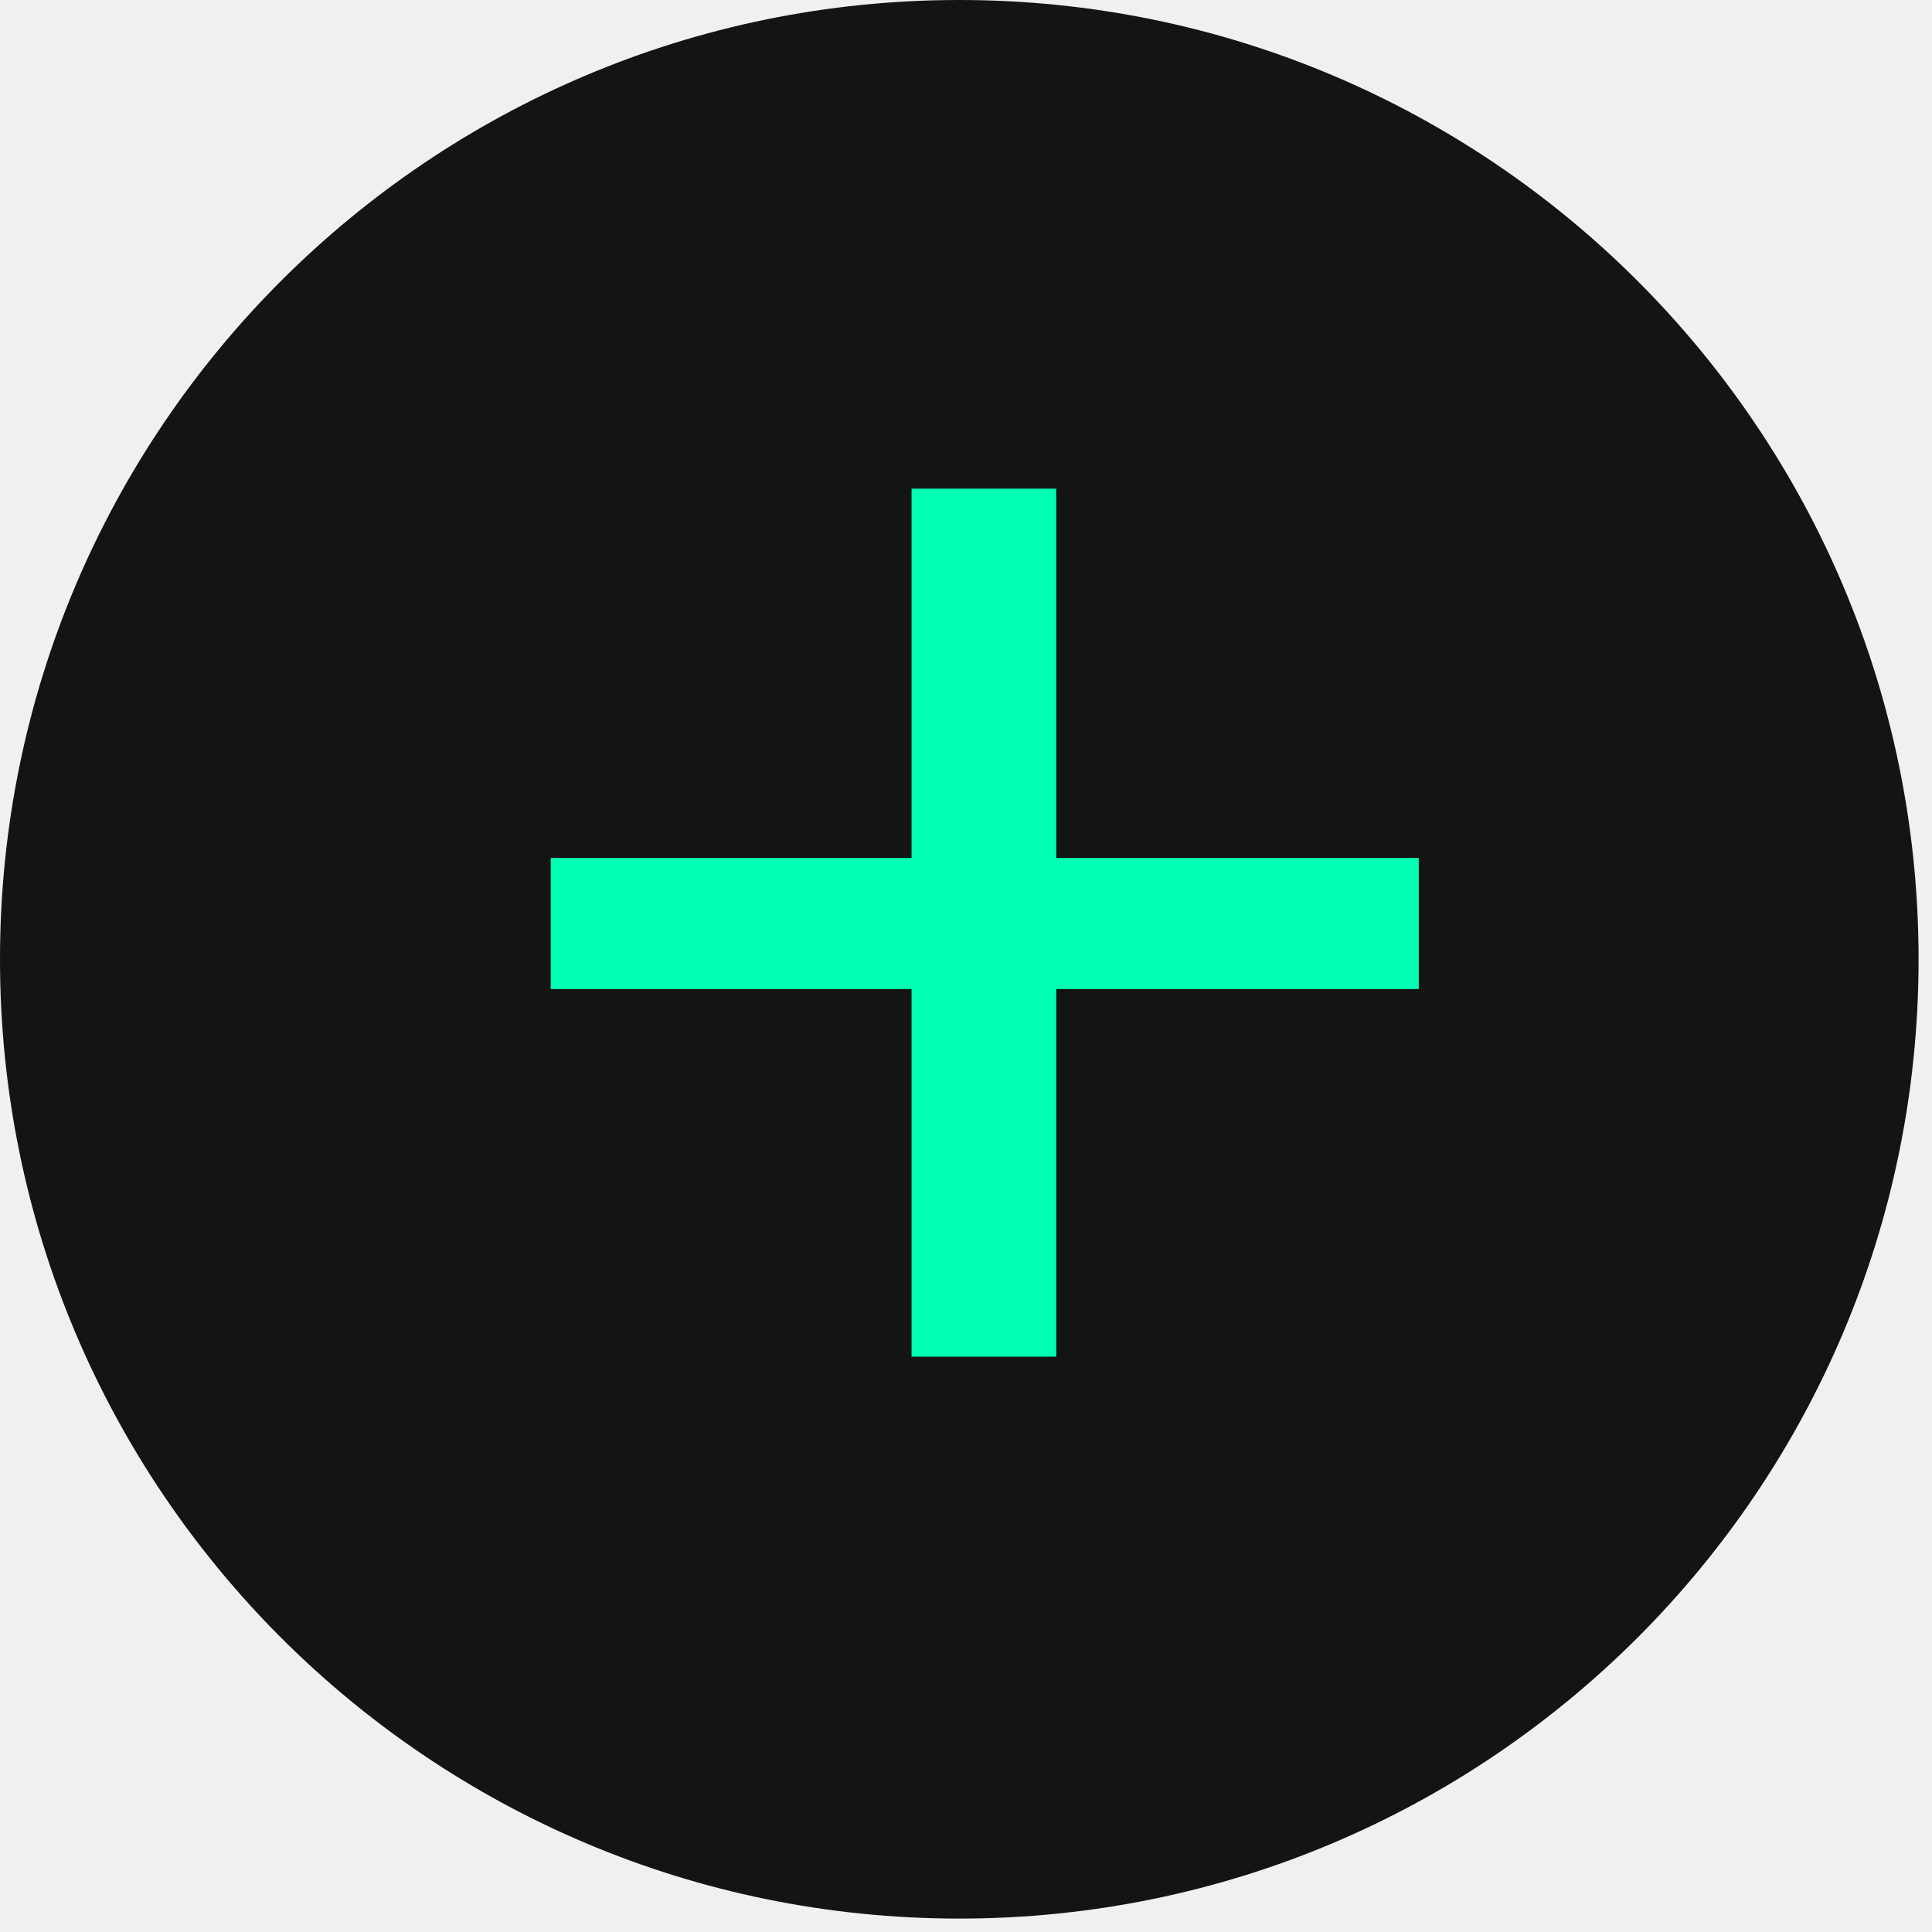
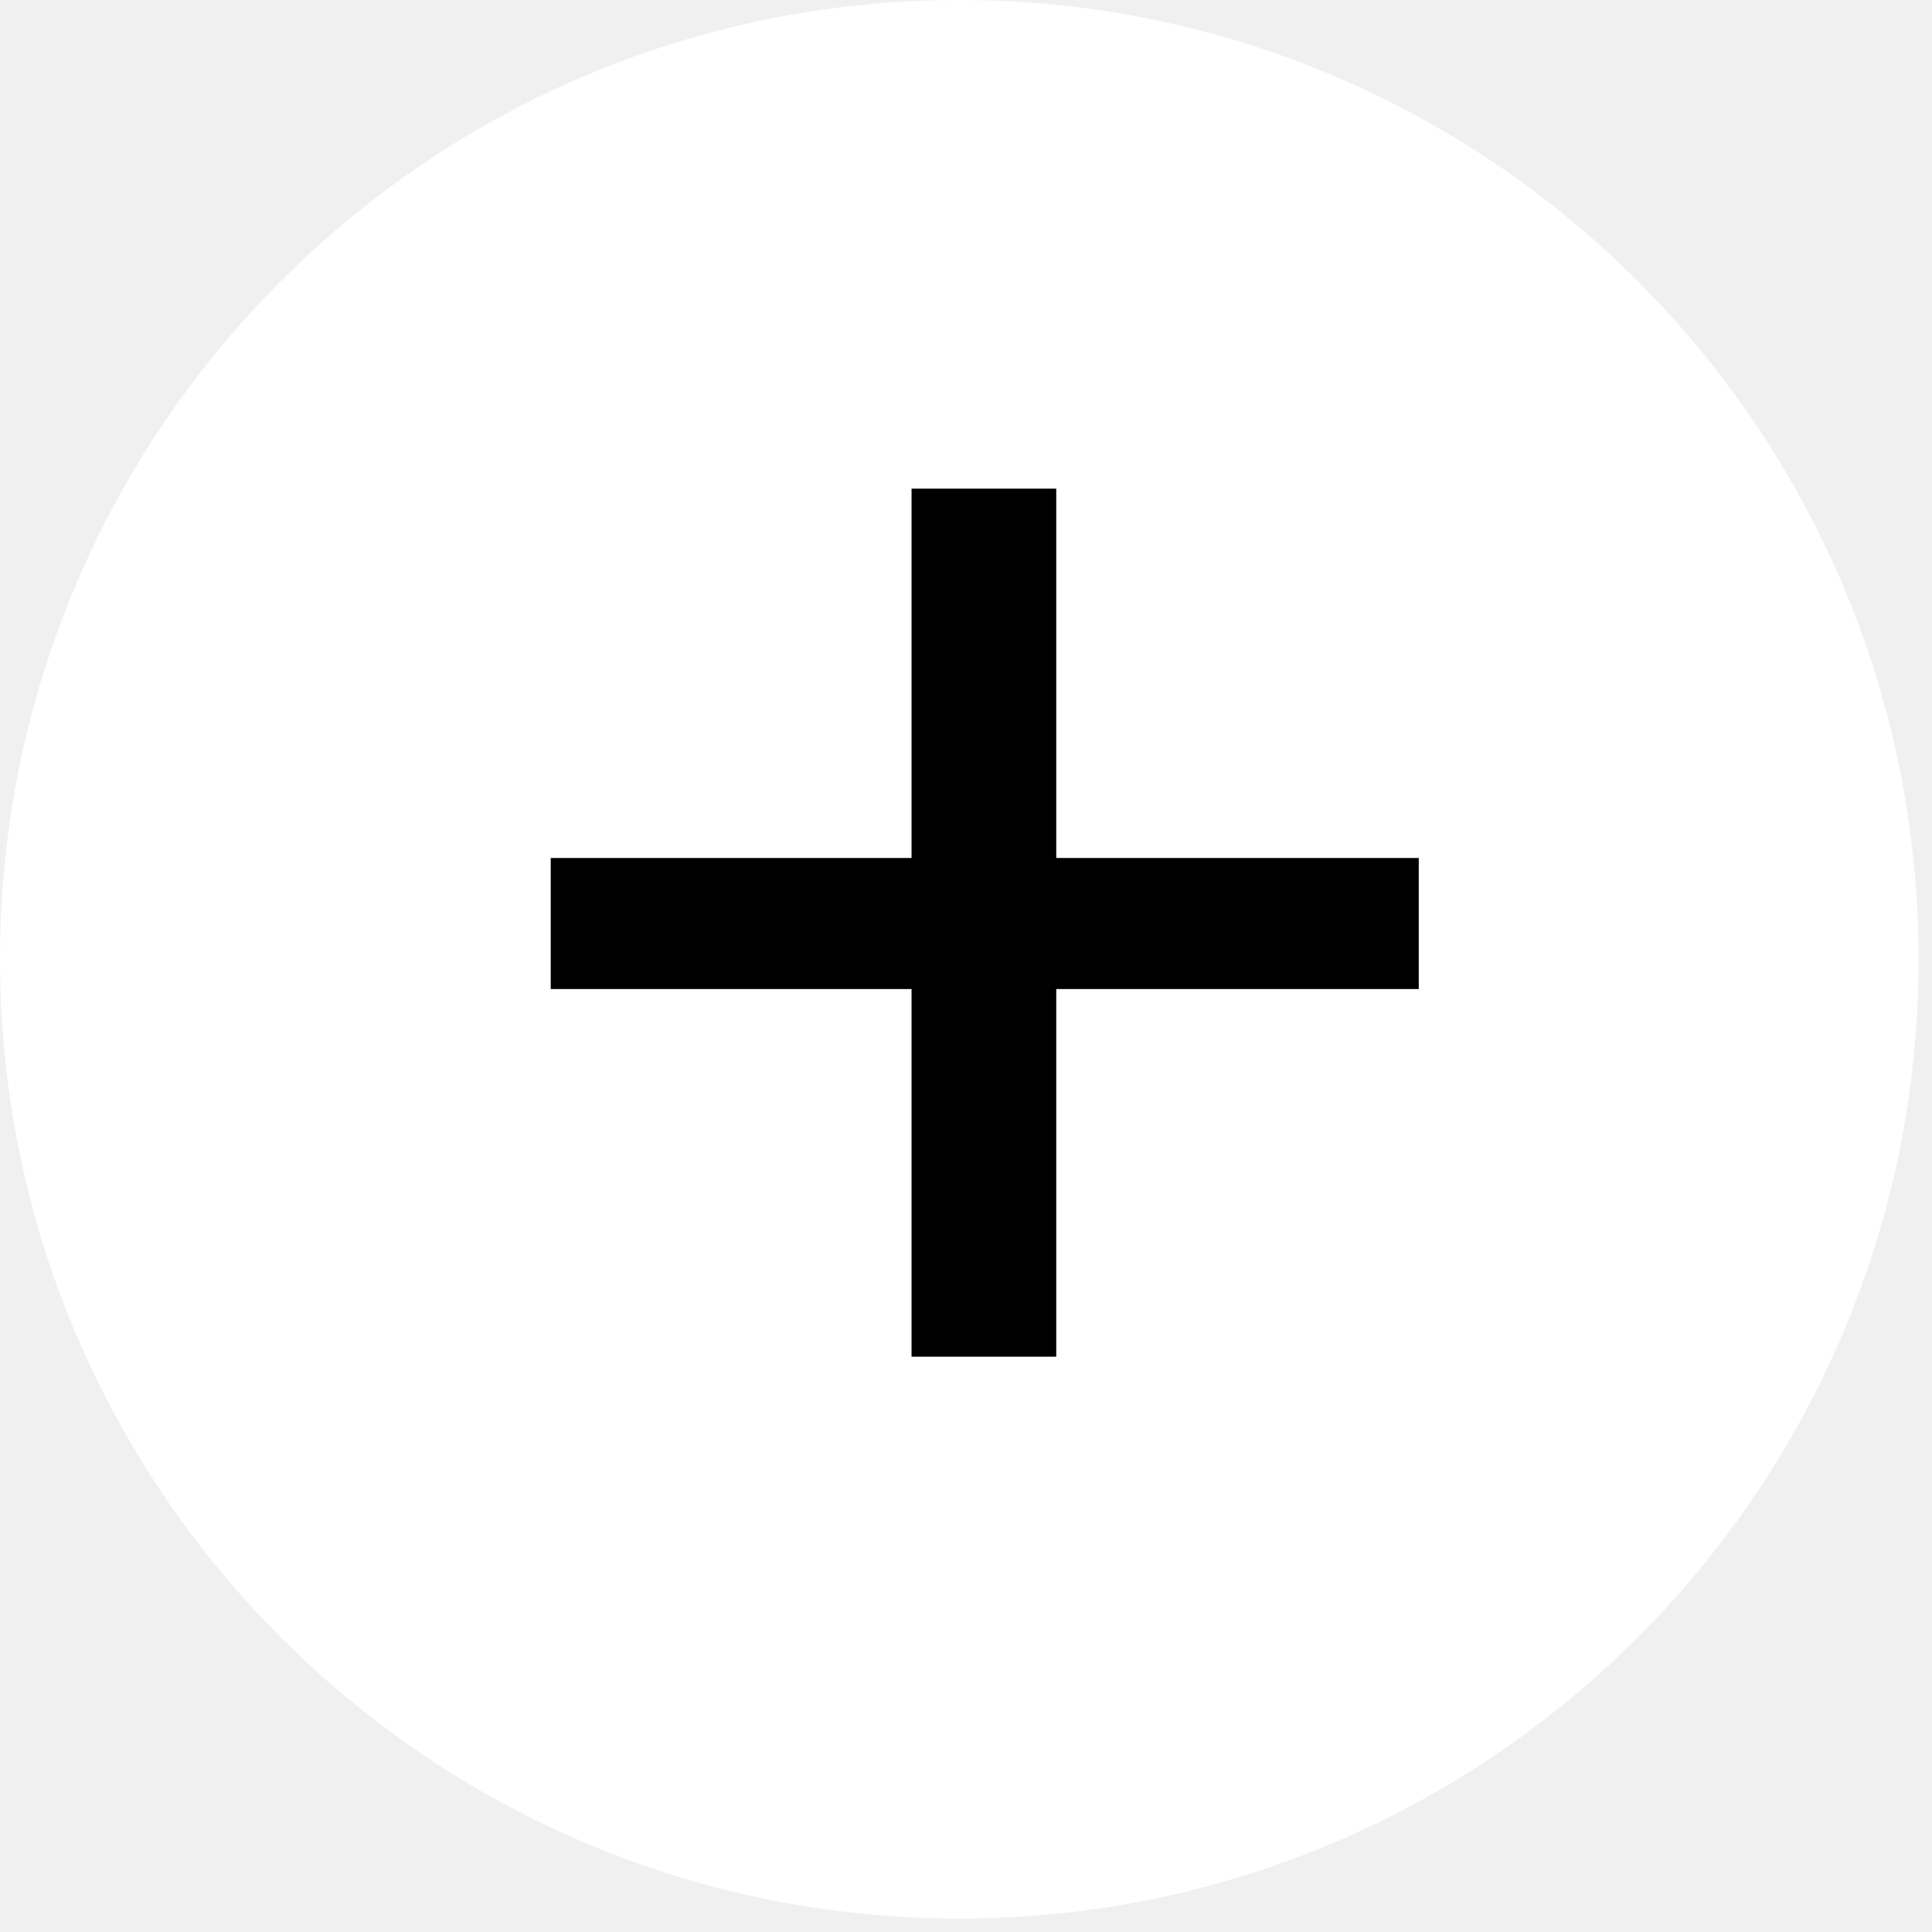
<svg xmlns="http://www.w3.org/2000/svg" width="55" height="55" viewBox="0 0 55 55" fill="none">
-   <circle cx="27.309" cy="27.309" r="27.309" fill="#141414" />
-   <path d="M40.389 28.156H30.069V38.622H25.95V28.156H15.678V24.425H25.95V13.911H30.069V24.425H40.389V28.156Z" fill="#00FFB2" />
+   <circle cx="27.309" cy="27.309" r="27.309" fill="white" />
+   <path d="M40.389 28.156H30.069V38.622H25.95V28.156H15.678V24.425H25.95V13.911H30.069V24.425H40.389V28.156Z" fill="black" />
</svg>
